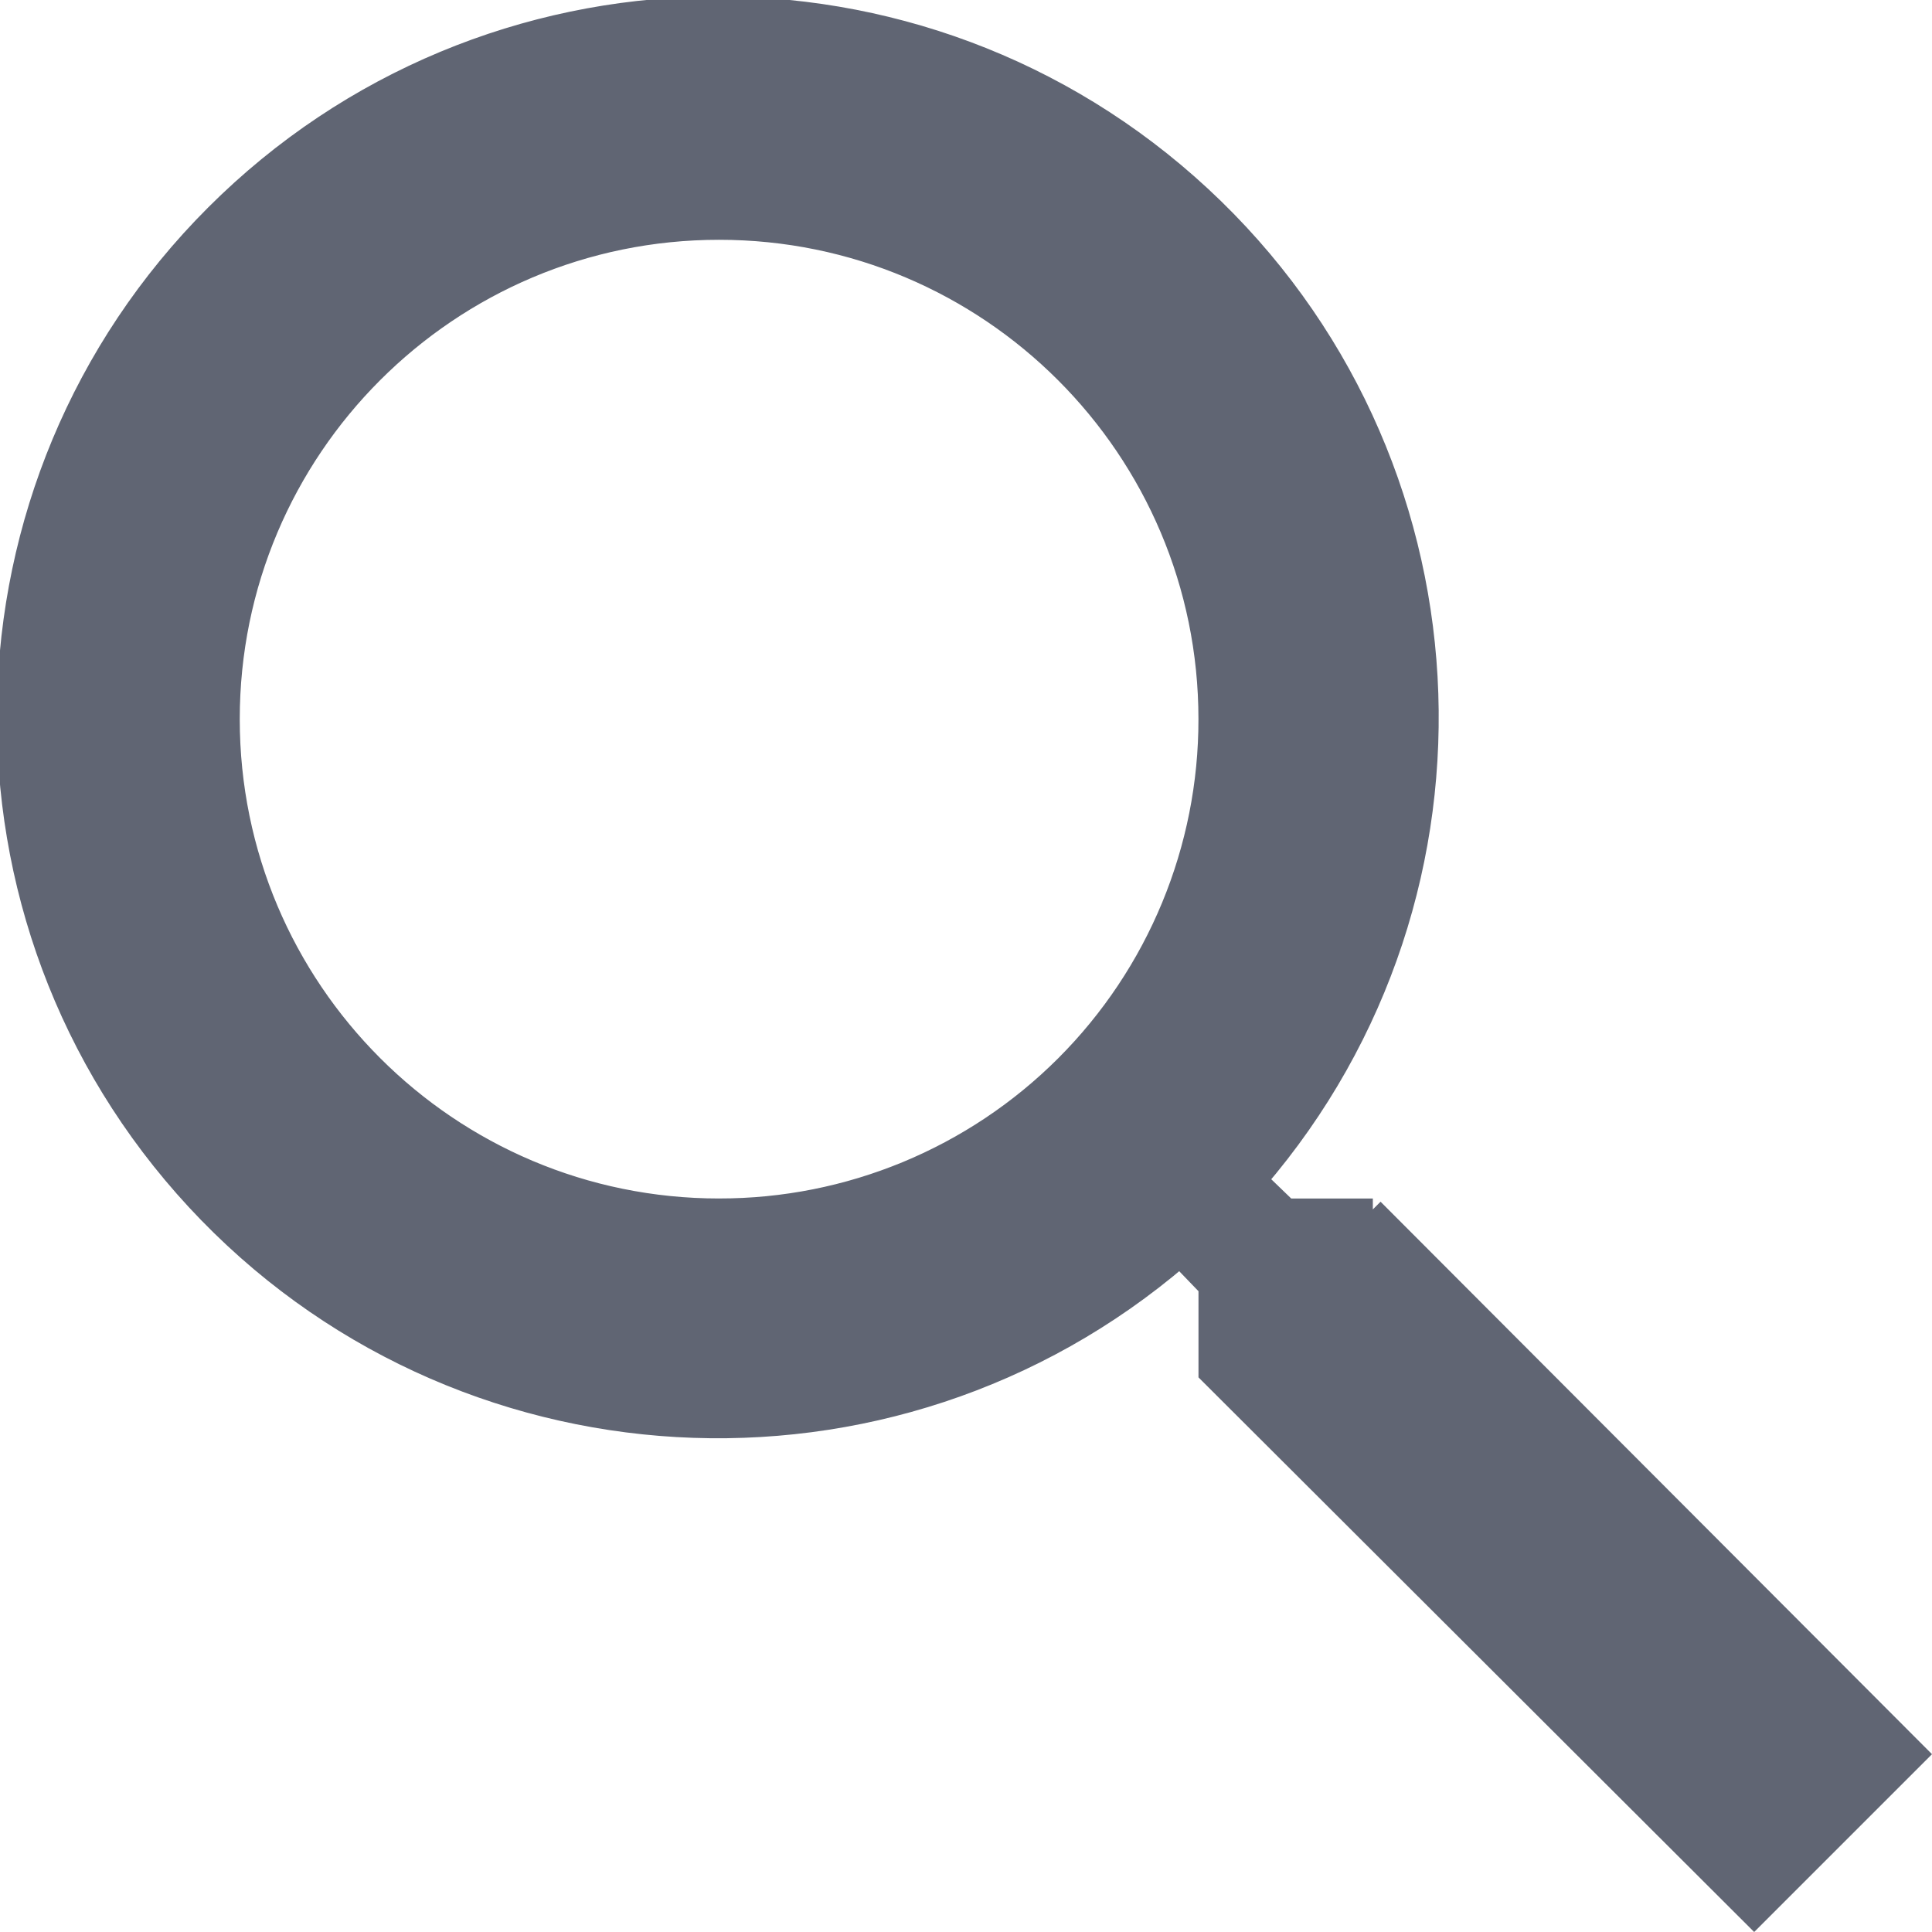
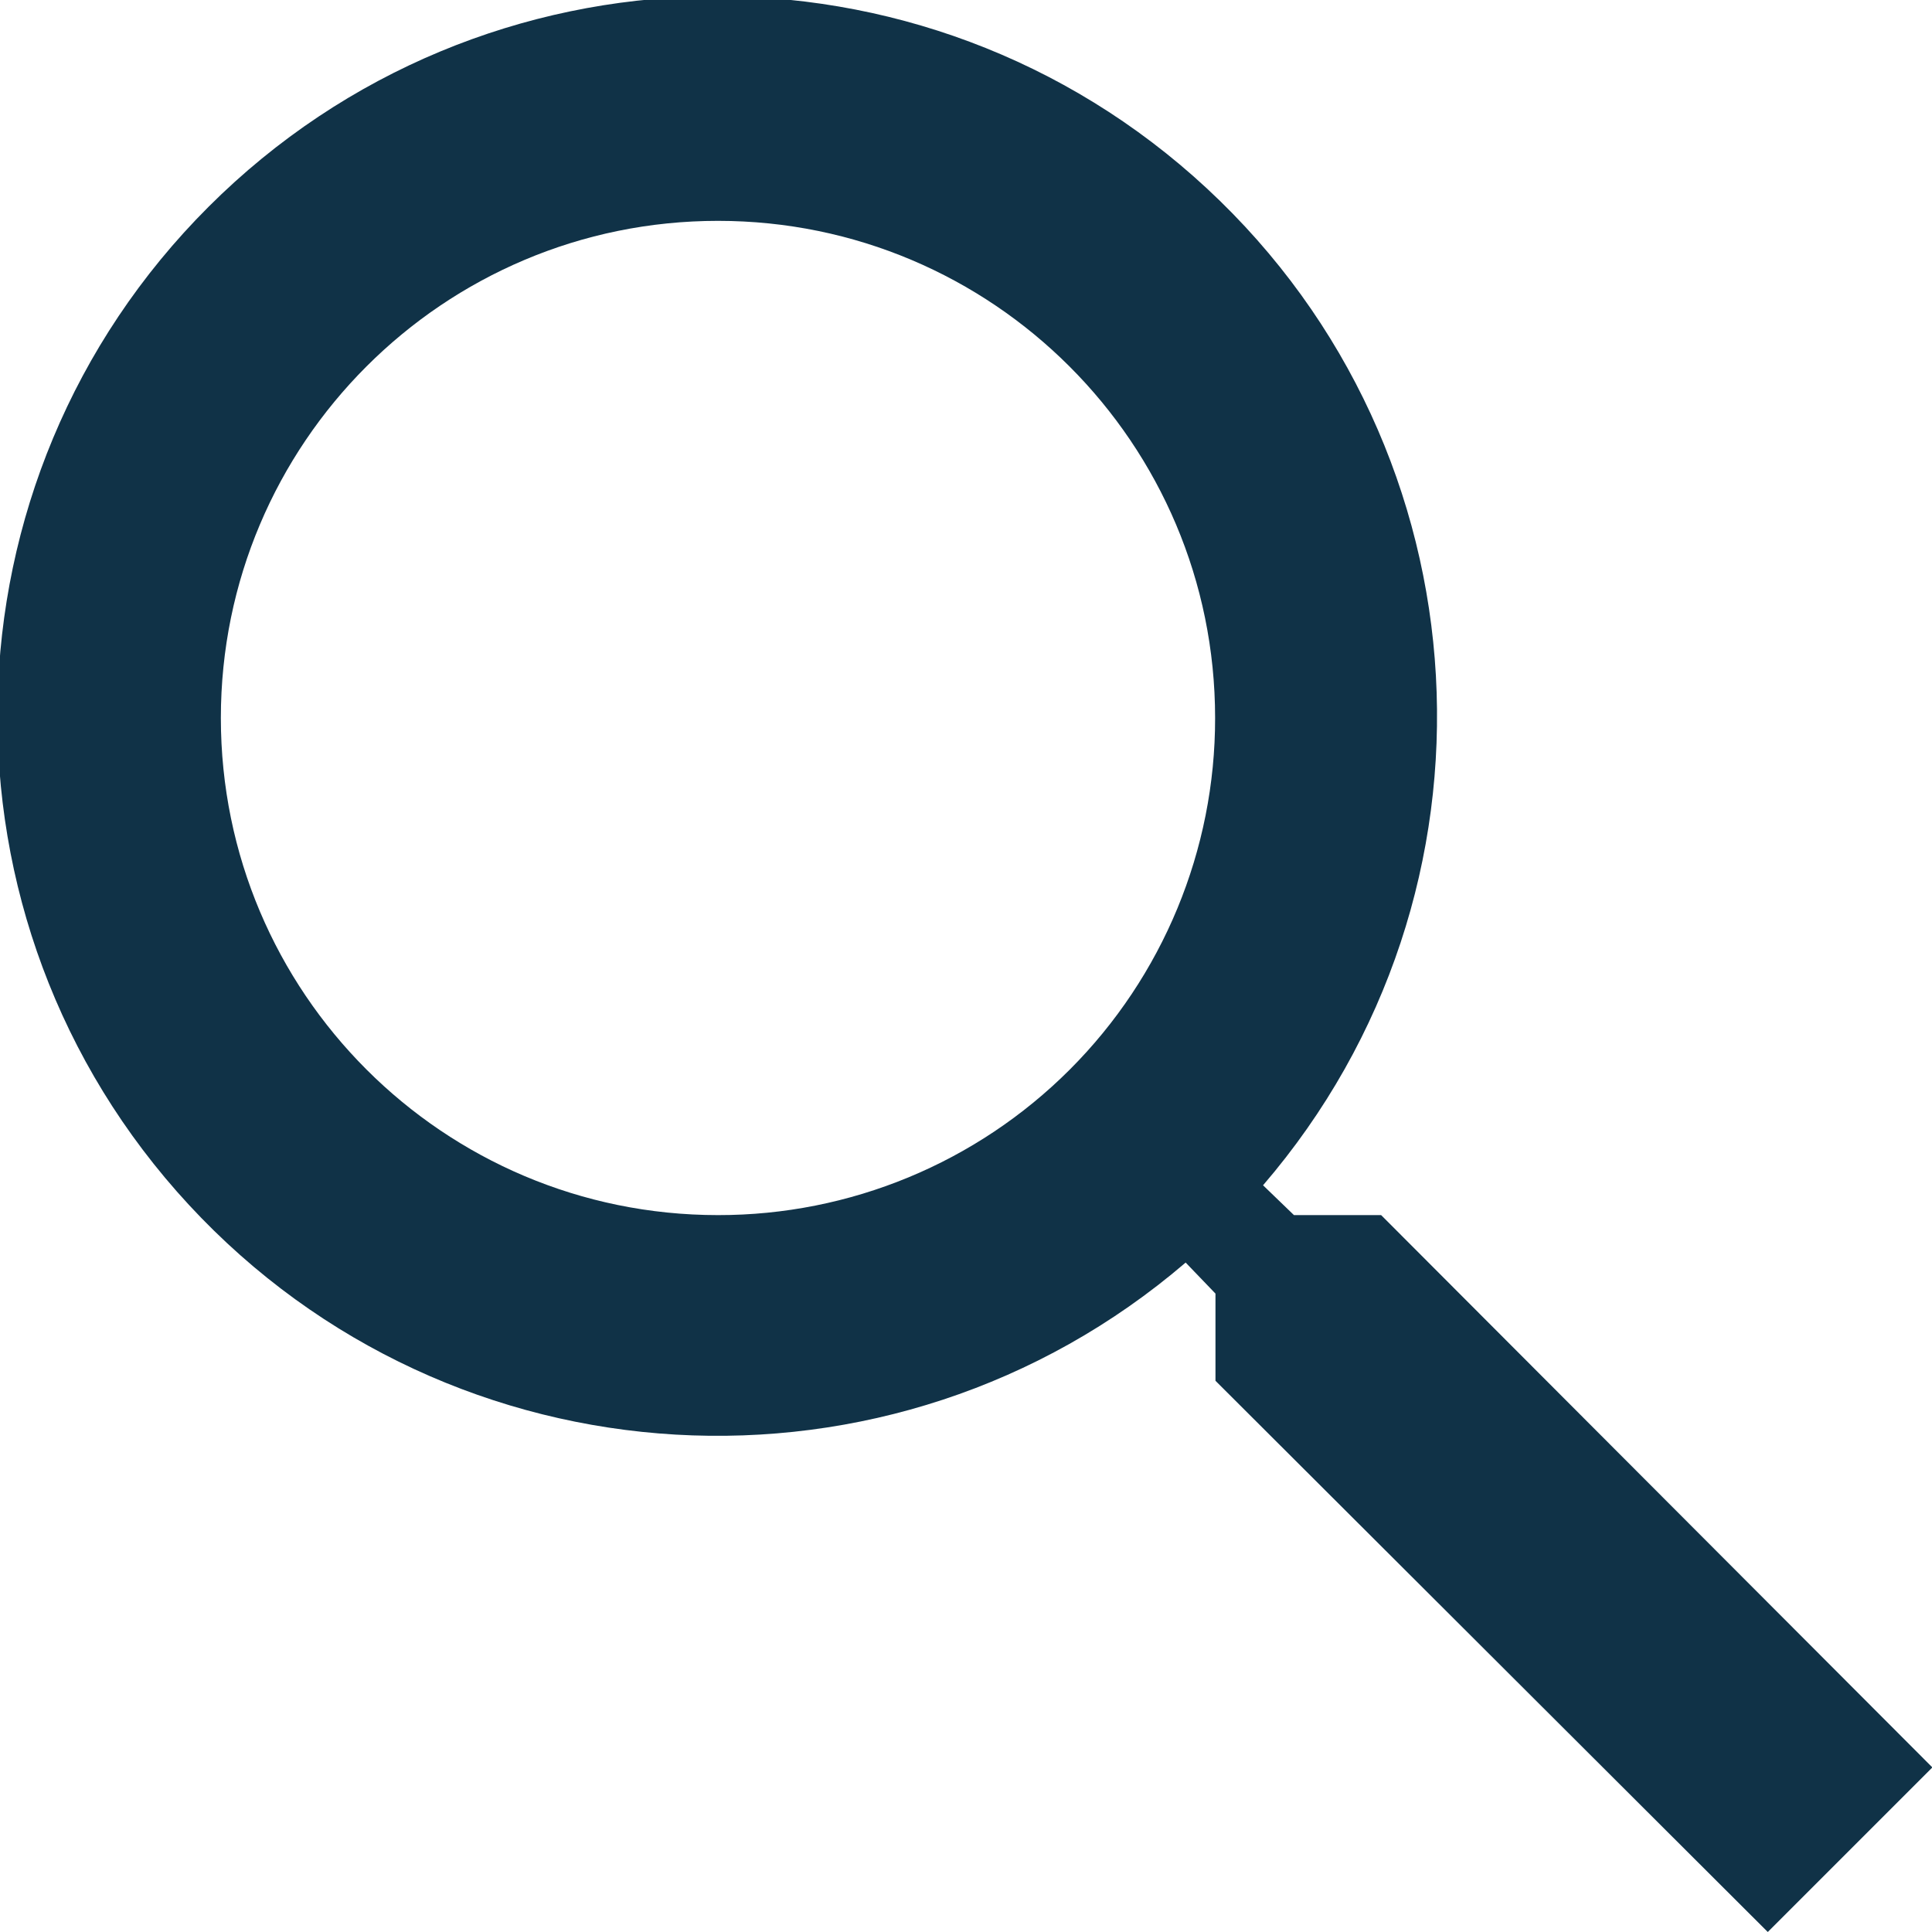
- <svg xmlns="http://www.w3.org/2000/svg" width="88.207" height="88.207" viewBox="0 0 88.207 88.207">
-   <path id="search" d="M630.762,149.529h-3.929l-1.392-1.343a32.414,32.414,0,1,0-3.483,3.48l1.344,1.395v3.928l24.87,24.822,7.412-7.411-24.823-24.871Zm-29.843,0A22.385,22.385,0,1,1,623.3,127.142a22.357,22.357,0,0,1-22.384,22.386Z" transform="translate(-568.084 -94.311)" fill="#1c2438" stroke="#1c2438" stroke-width="1" opacity="0.7" />
+ <svg xmlns="http://www.w3.org/2000/svg" width="16" height="16" viewBox="0 0 16 16">
+   <path id="search" fill="#103247" d="M580.019 104.874h-.719l-.256-.247a5.961 5.961 0 1 0-.641.64l.247.257v.722l4.574 4.565 1.363-1.363-4.565-4.574zm-5.489 0a4.117 4.117 0 1 1 4.117-4.117 4.112 4.112 0 0 1-4.117 4.117z" transform="translate(-568.584 -94.811)" />
</svg>
